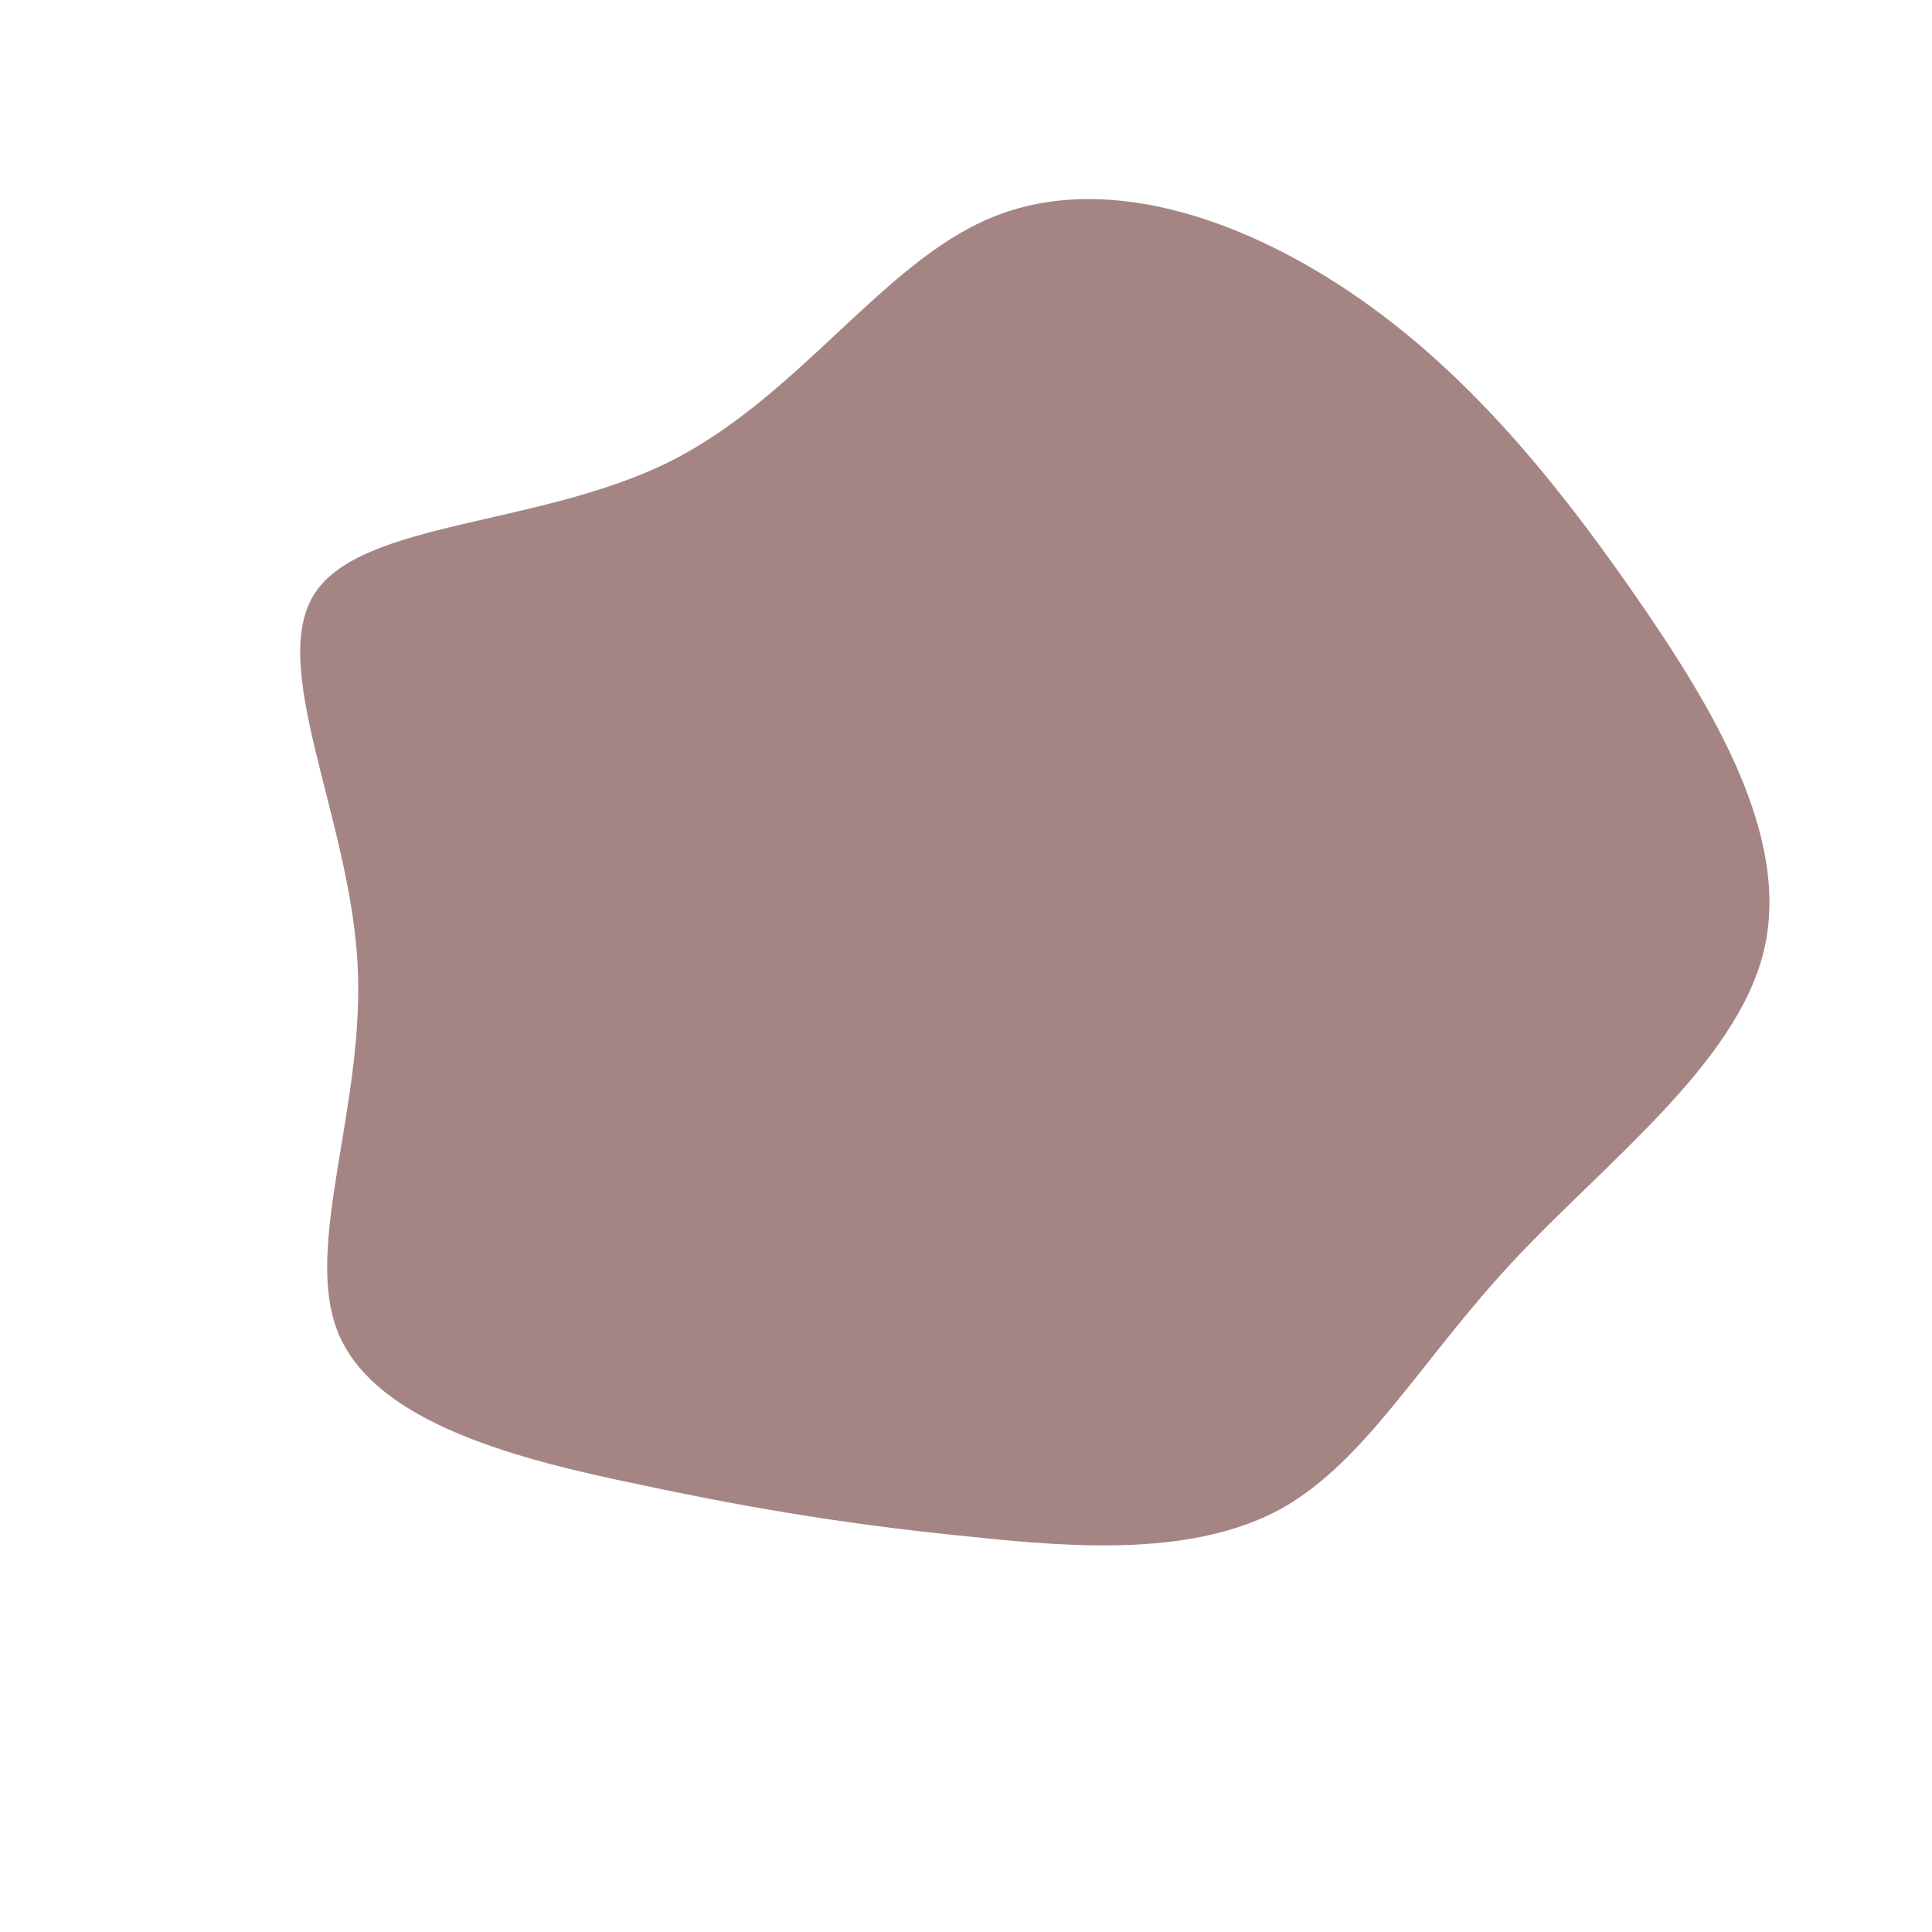
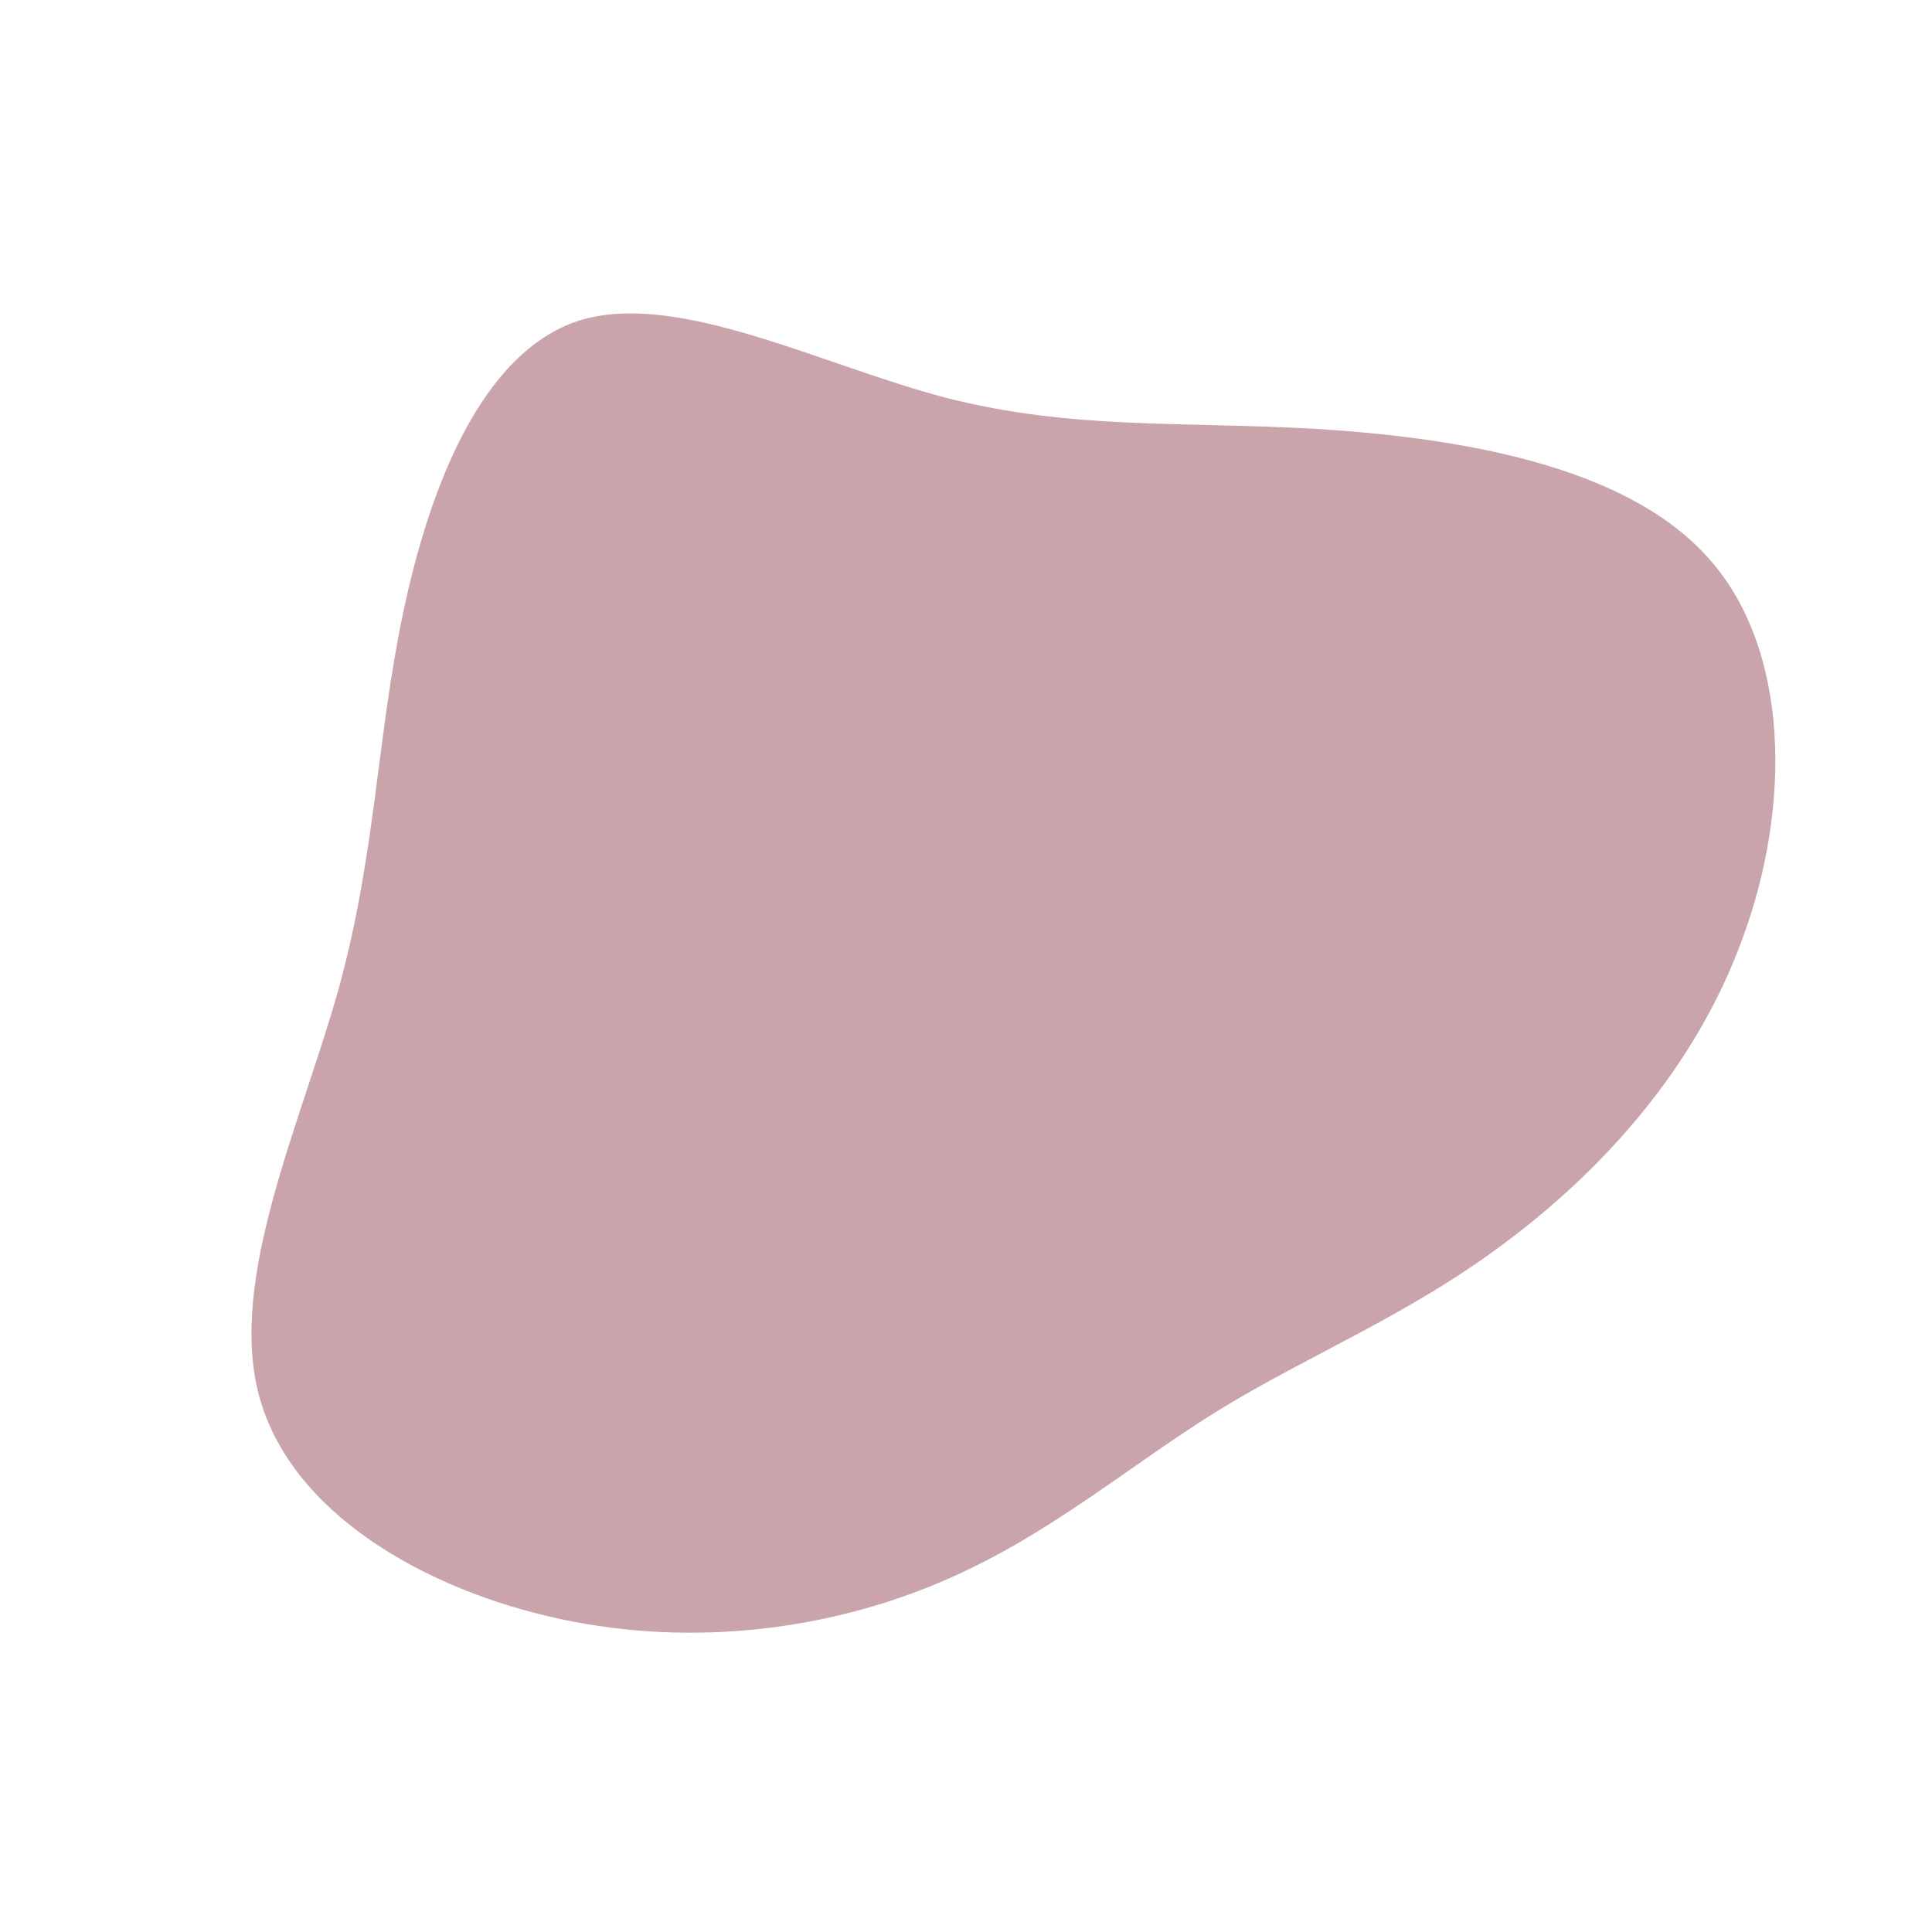
<svg xmlns="http://www.w3.org/2000/svg" viewBox="0 0 200 200">
-   <path fill="#A58584" d="M39.7,-69.8C51.3,-62,60.4,-51.1,68.9,-38.9C77.4,-26.7,85.4,-13.4,82.6,-1.6C79.8,10.1,66.2,20.3,56.6,30.6C47,40.9,41.4,51.3,32.6,56.2C23.8,61,11.9,60.3,0.7,59.1C-10.6,58,-21.1,56.4,-33.7,53.7C-46.3,51.1,-60.9,47.4,-64.9,38.2C-68.8,29.1,-62.1,14.5,-63,-0.5C-63.9,-15.6,-72.3,-31.1,-67.4,-38.6C-62.5,-46.1,-44.2,-45.5,-30.7,-52.2C-17.3,-58.9,-8.6,-72.9,2.7,-77.5C14.1,-82.2,28.1,-77.6,39.7,-69.8Z" transform="translate(100 100)" />
+   <path fill="#C9A4AA" d="M36.3,-55.6C50.6,-54.7,68,-52,76.7,-42.4C85.4,-32.9,85.4,-16.4,80.4,-2.9C75.5,10.7,65.6,21.4,55.6,28.8C45.7,36.2,35.6,40.2,26.3,45.9C17,51.6,8.5,59.1,-2.7,63.8C-14,68.6,-28,70.6,-42,67.6C-56,64.6,-70,56.6,-73.2,44.4C-76.4,32.3,-68.8,16.2,-64.9,2.2C-61.1,-11.7,-61,-23.5,-58.3,-36.4C-55.6,-49.4,-50.2,-63.5,-40.1,-66.8C-29.9,-70,-15,-62.2,-2,-58.8C11,-55.5,22.1,-56.4,36.3,-55.6Z" transform="translate(100 100)" />
</svg>
